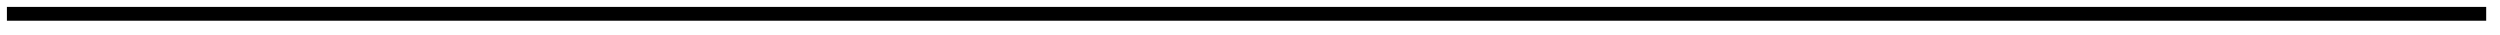
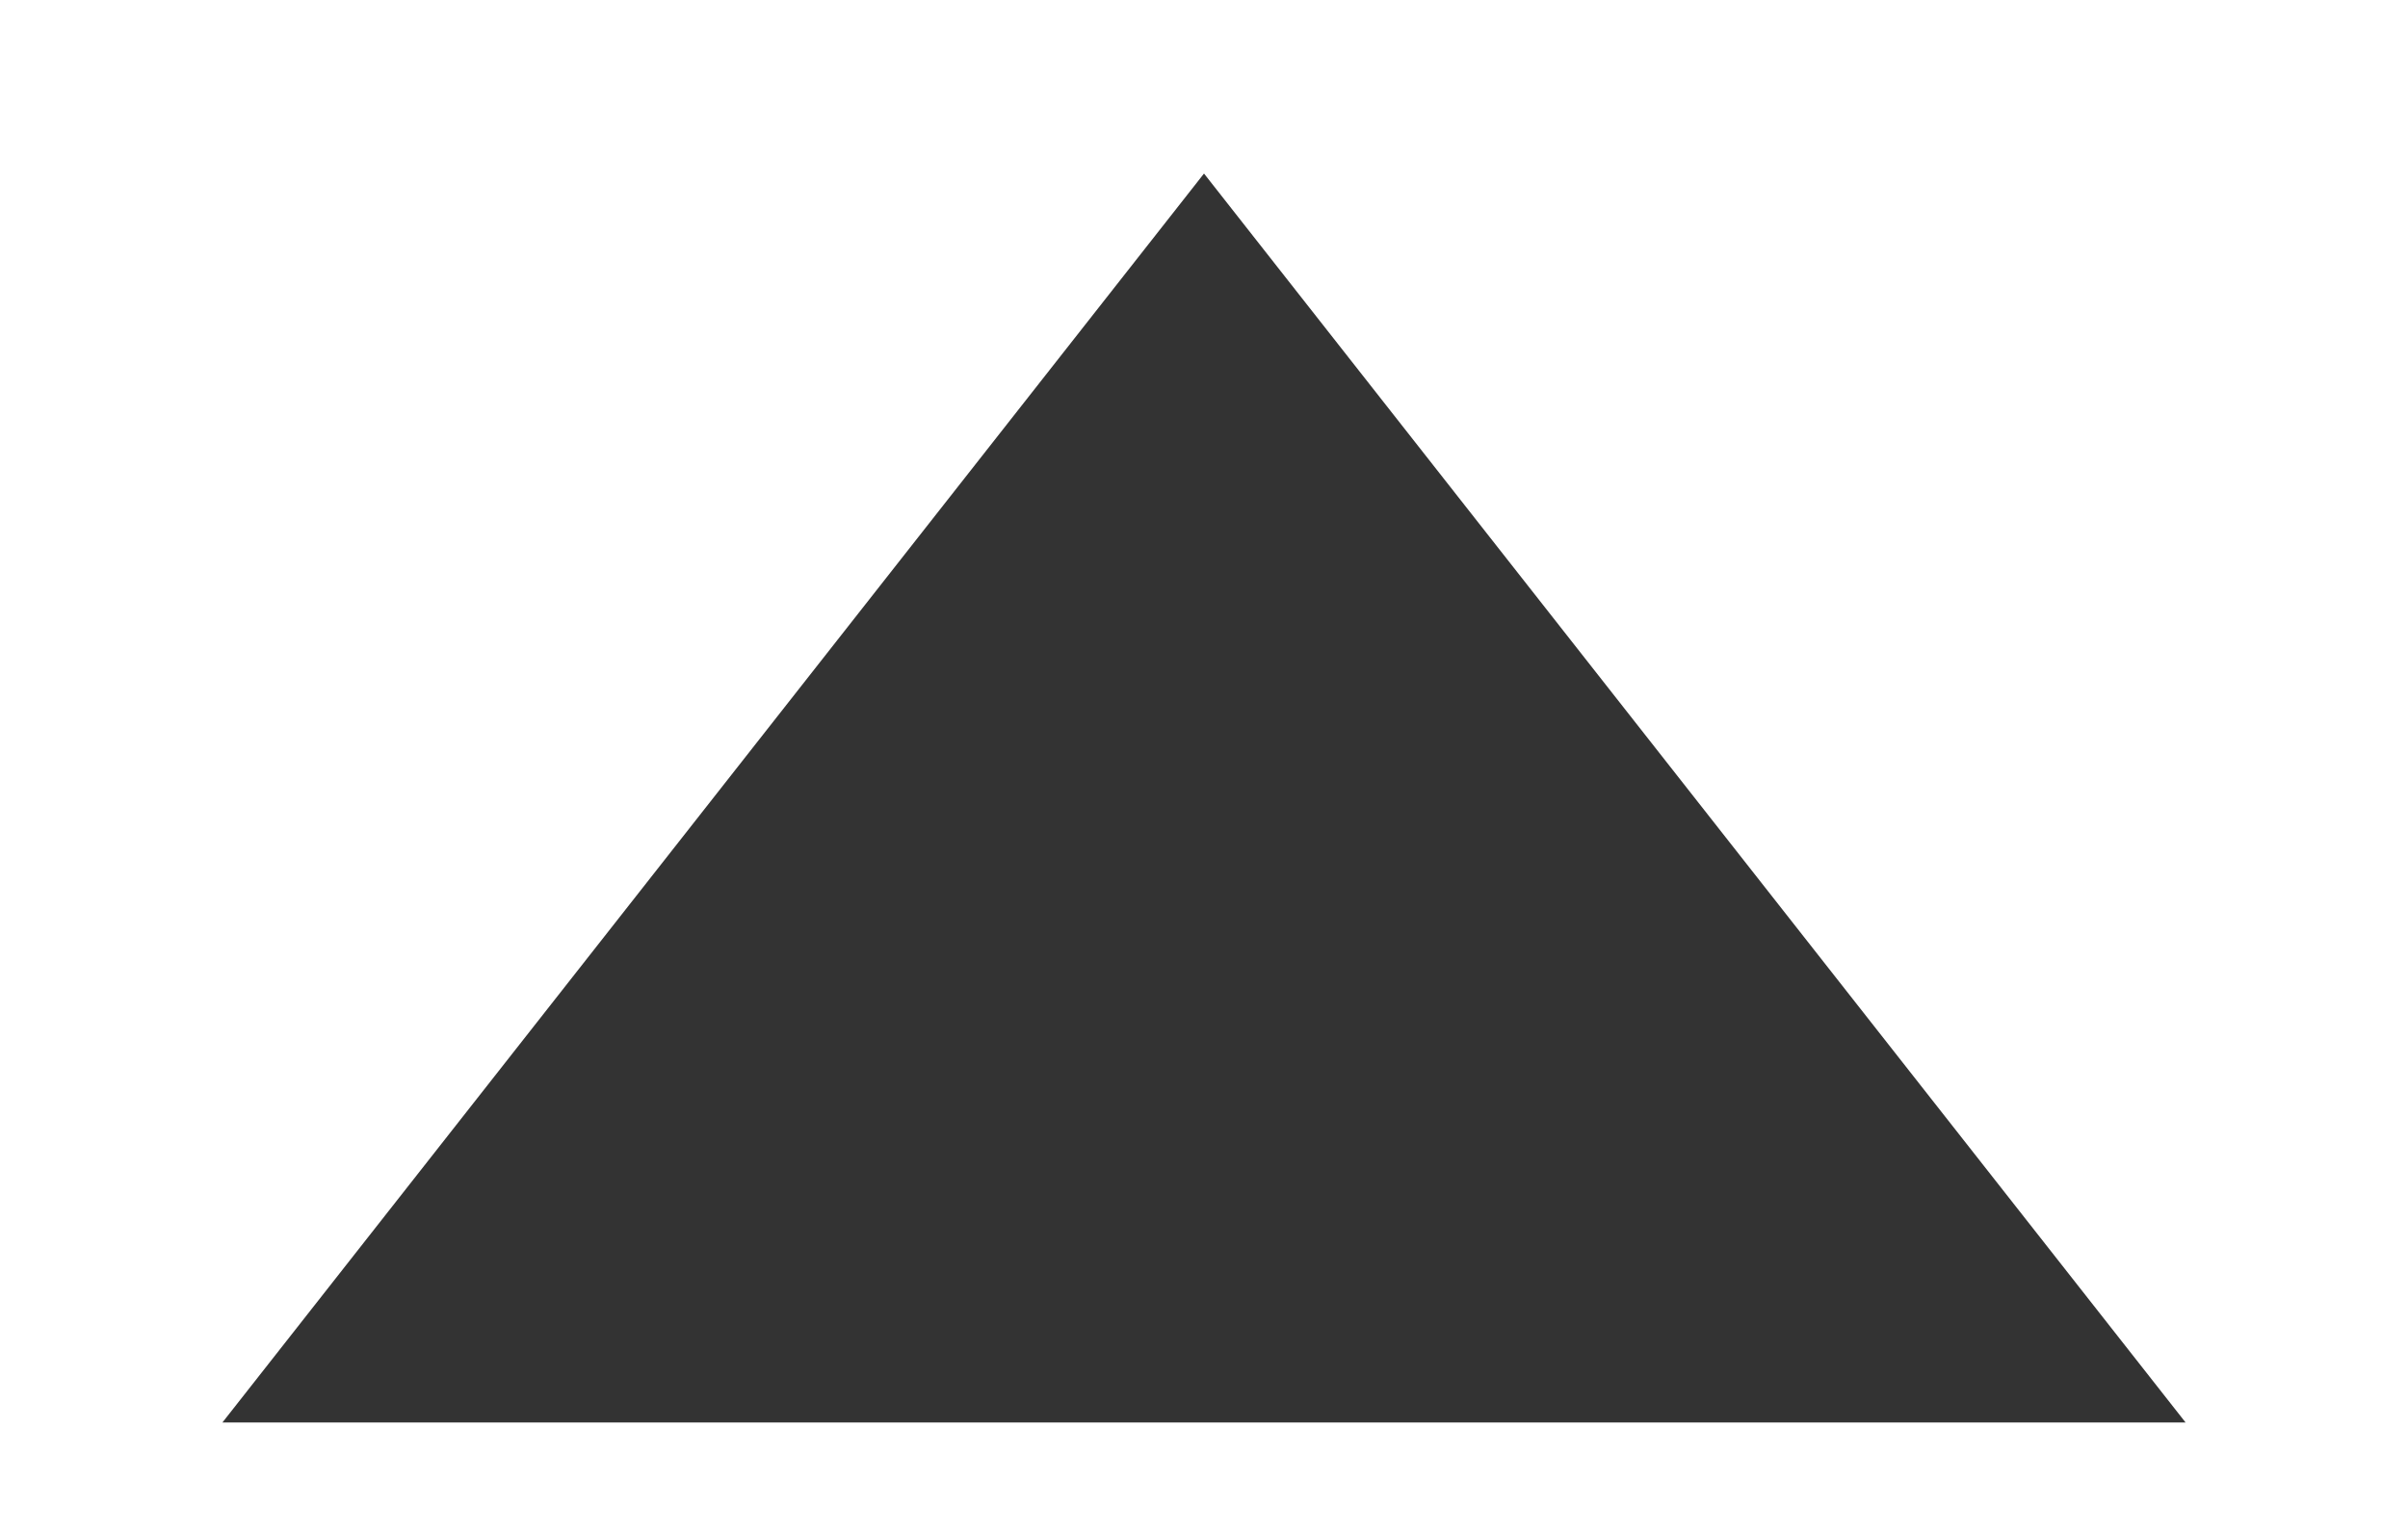
- <svg xmlns="http://www.w3.org/2000/svg" version="1.1" width="362px" height="5px">
-   <g transform="matrix(1 0 0 1 -818 -82 )">
-     <path d="M 819 84  L 1178 84  " stroke-width="2" stroke="#000000" fill="none" />
+ <svg xmlns="http://www.w3.org/2000/svg" version="1.1" width="22px" height="14px">
+   <g transform="matrix(1 0 0 1 -75 -248 )">
+     <path d="M 77.032 261  L 86 249.586  L 94.968 261  L 77.032 261  Z " fill-rule="nonzero" fill="#333333" stroke="none" />
  </g>
</svg>
